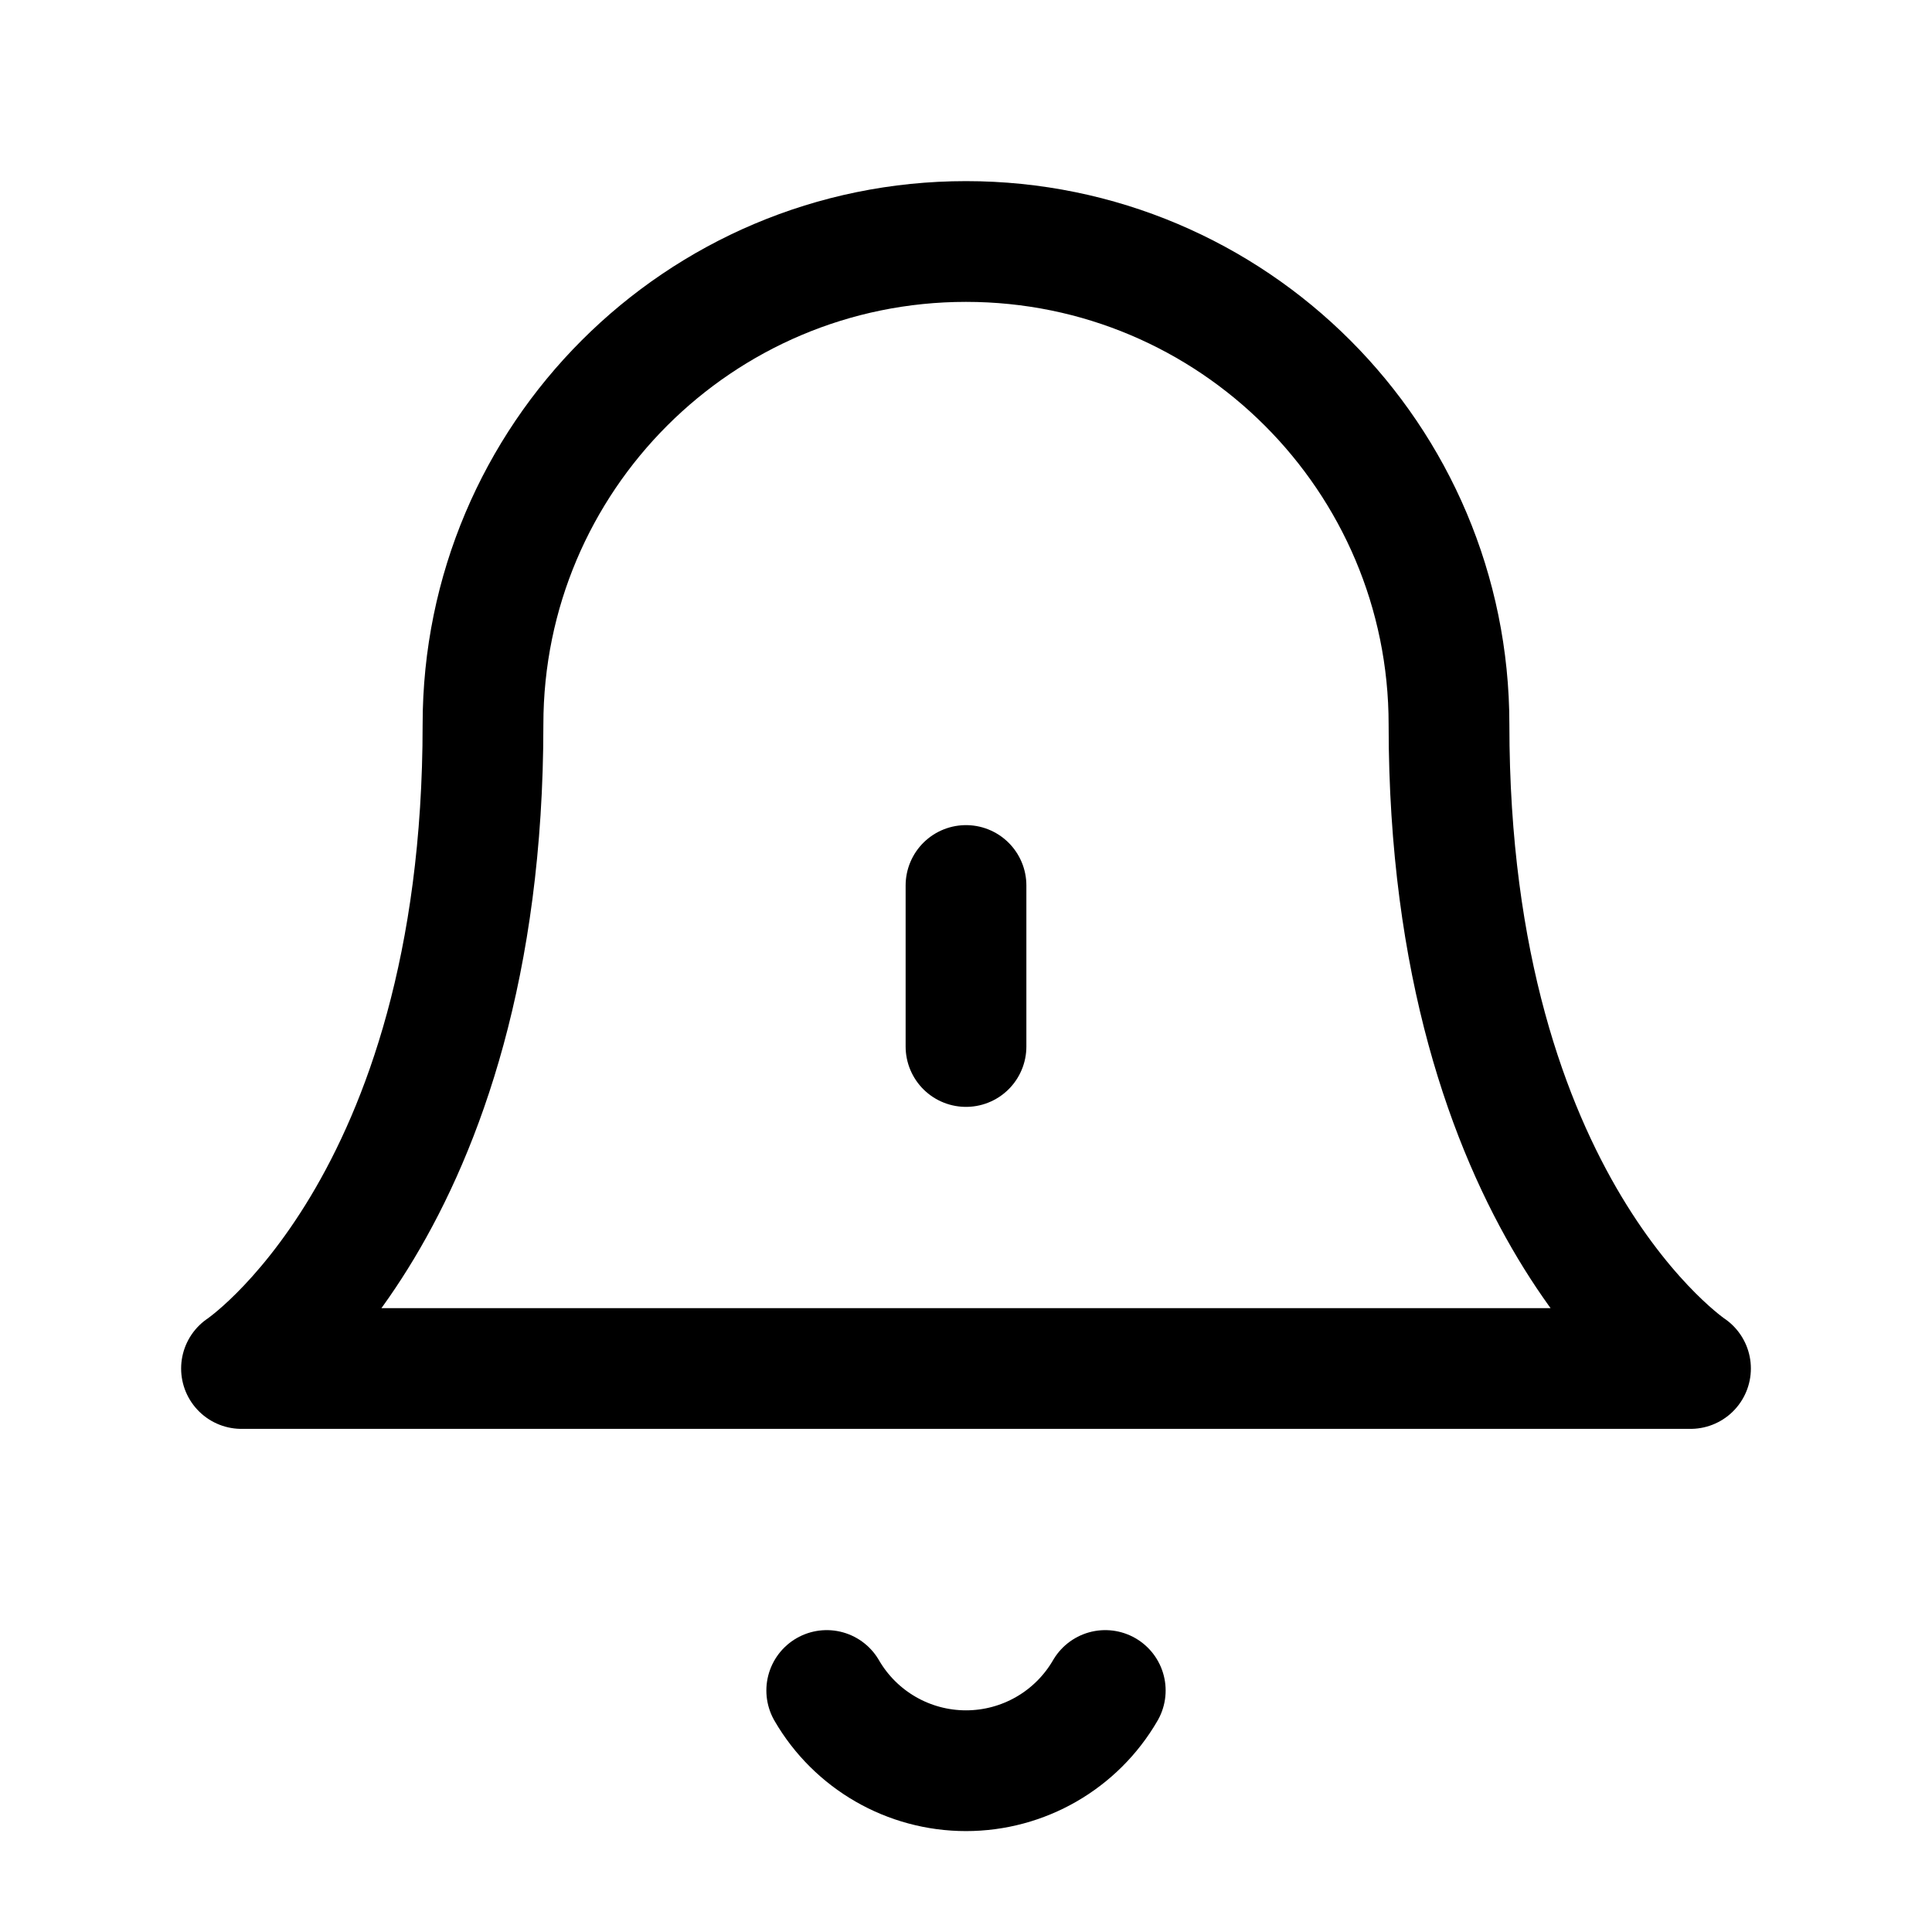
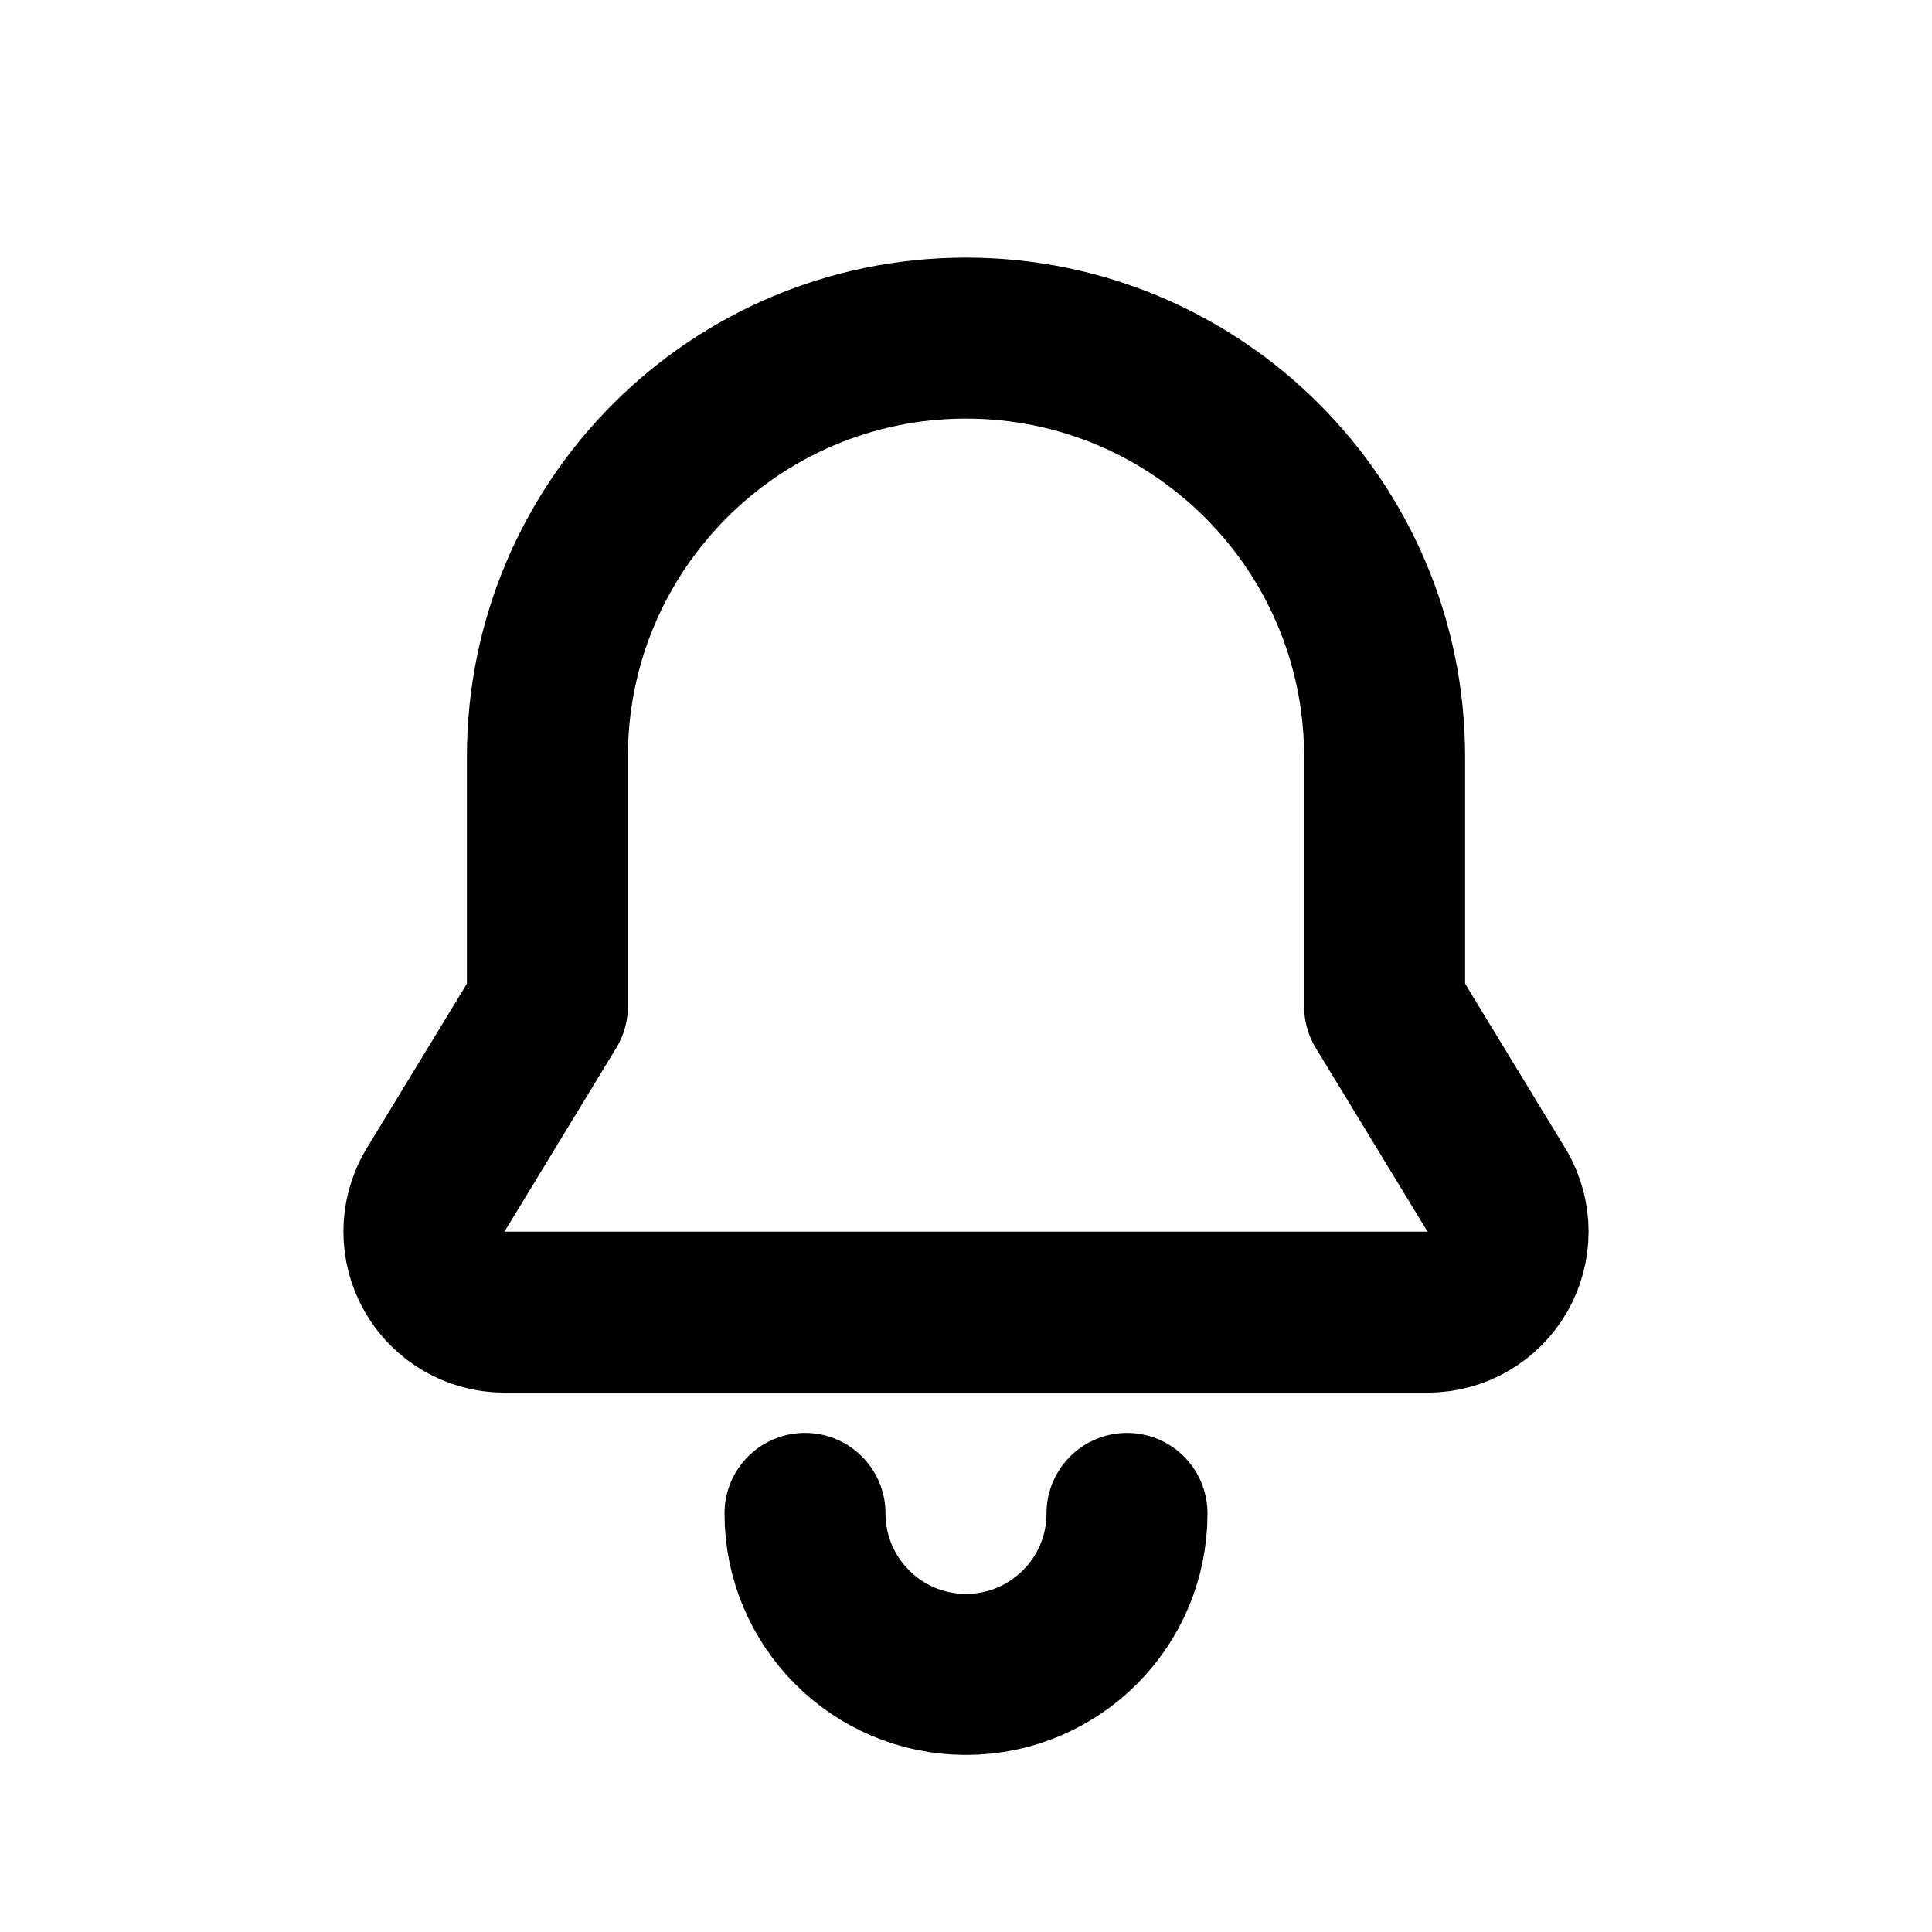
- <svg xmlns="http://www.w3.org/2000/svg" width="24" height="24" viewBox="0 0 24 24" fill="none" stroke="currentColor" stroke-width="1.5" stroke-linecap="round" stroke-linejoin="round">
-   <path d="M18 9A6 6 0 0 0 6 9c0 6-3 8-3 8h18s-3-2-3-8" />
-   <path d="M13.73 21a2 2 0 0 1-3.46 0" />
-   <path d="M12 13v-2" />
+ <svg xmlns="http://www.w3.org/2000/svg" width="24" height="24" viewBox="0 0 24 24" fill="none">
+   <path d="M12 4.2a5.2 5.2 0 0 0-5.2 5.2v3.1l-1.4 2.3a1 1 0 0 0 .86 1.5h11.48a1 1 0 0 0 .86-1.5l-1.4-2.3V9.4A5.2 5.2 0 0 0 12 4.2z" stroke="currentColor" stroke-width="2" stroke-linejoin="round" />
+   <path d="M10 18.8a2 2 0 0 0 4 0" stroke="currentColor" stroke-width="2" stroke-linecap="round" />
</svg>
